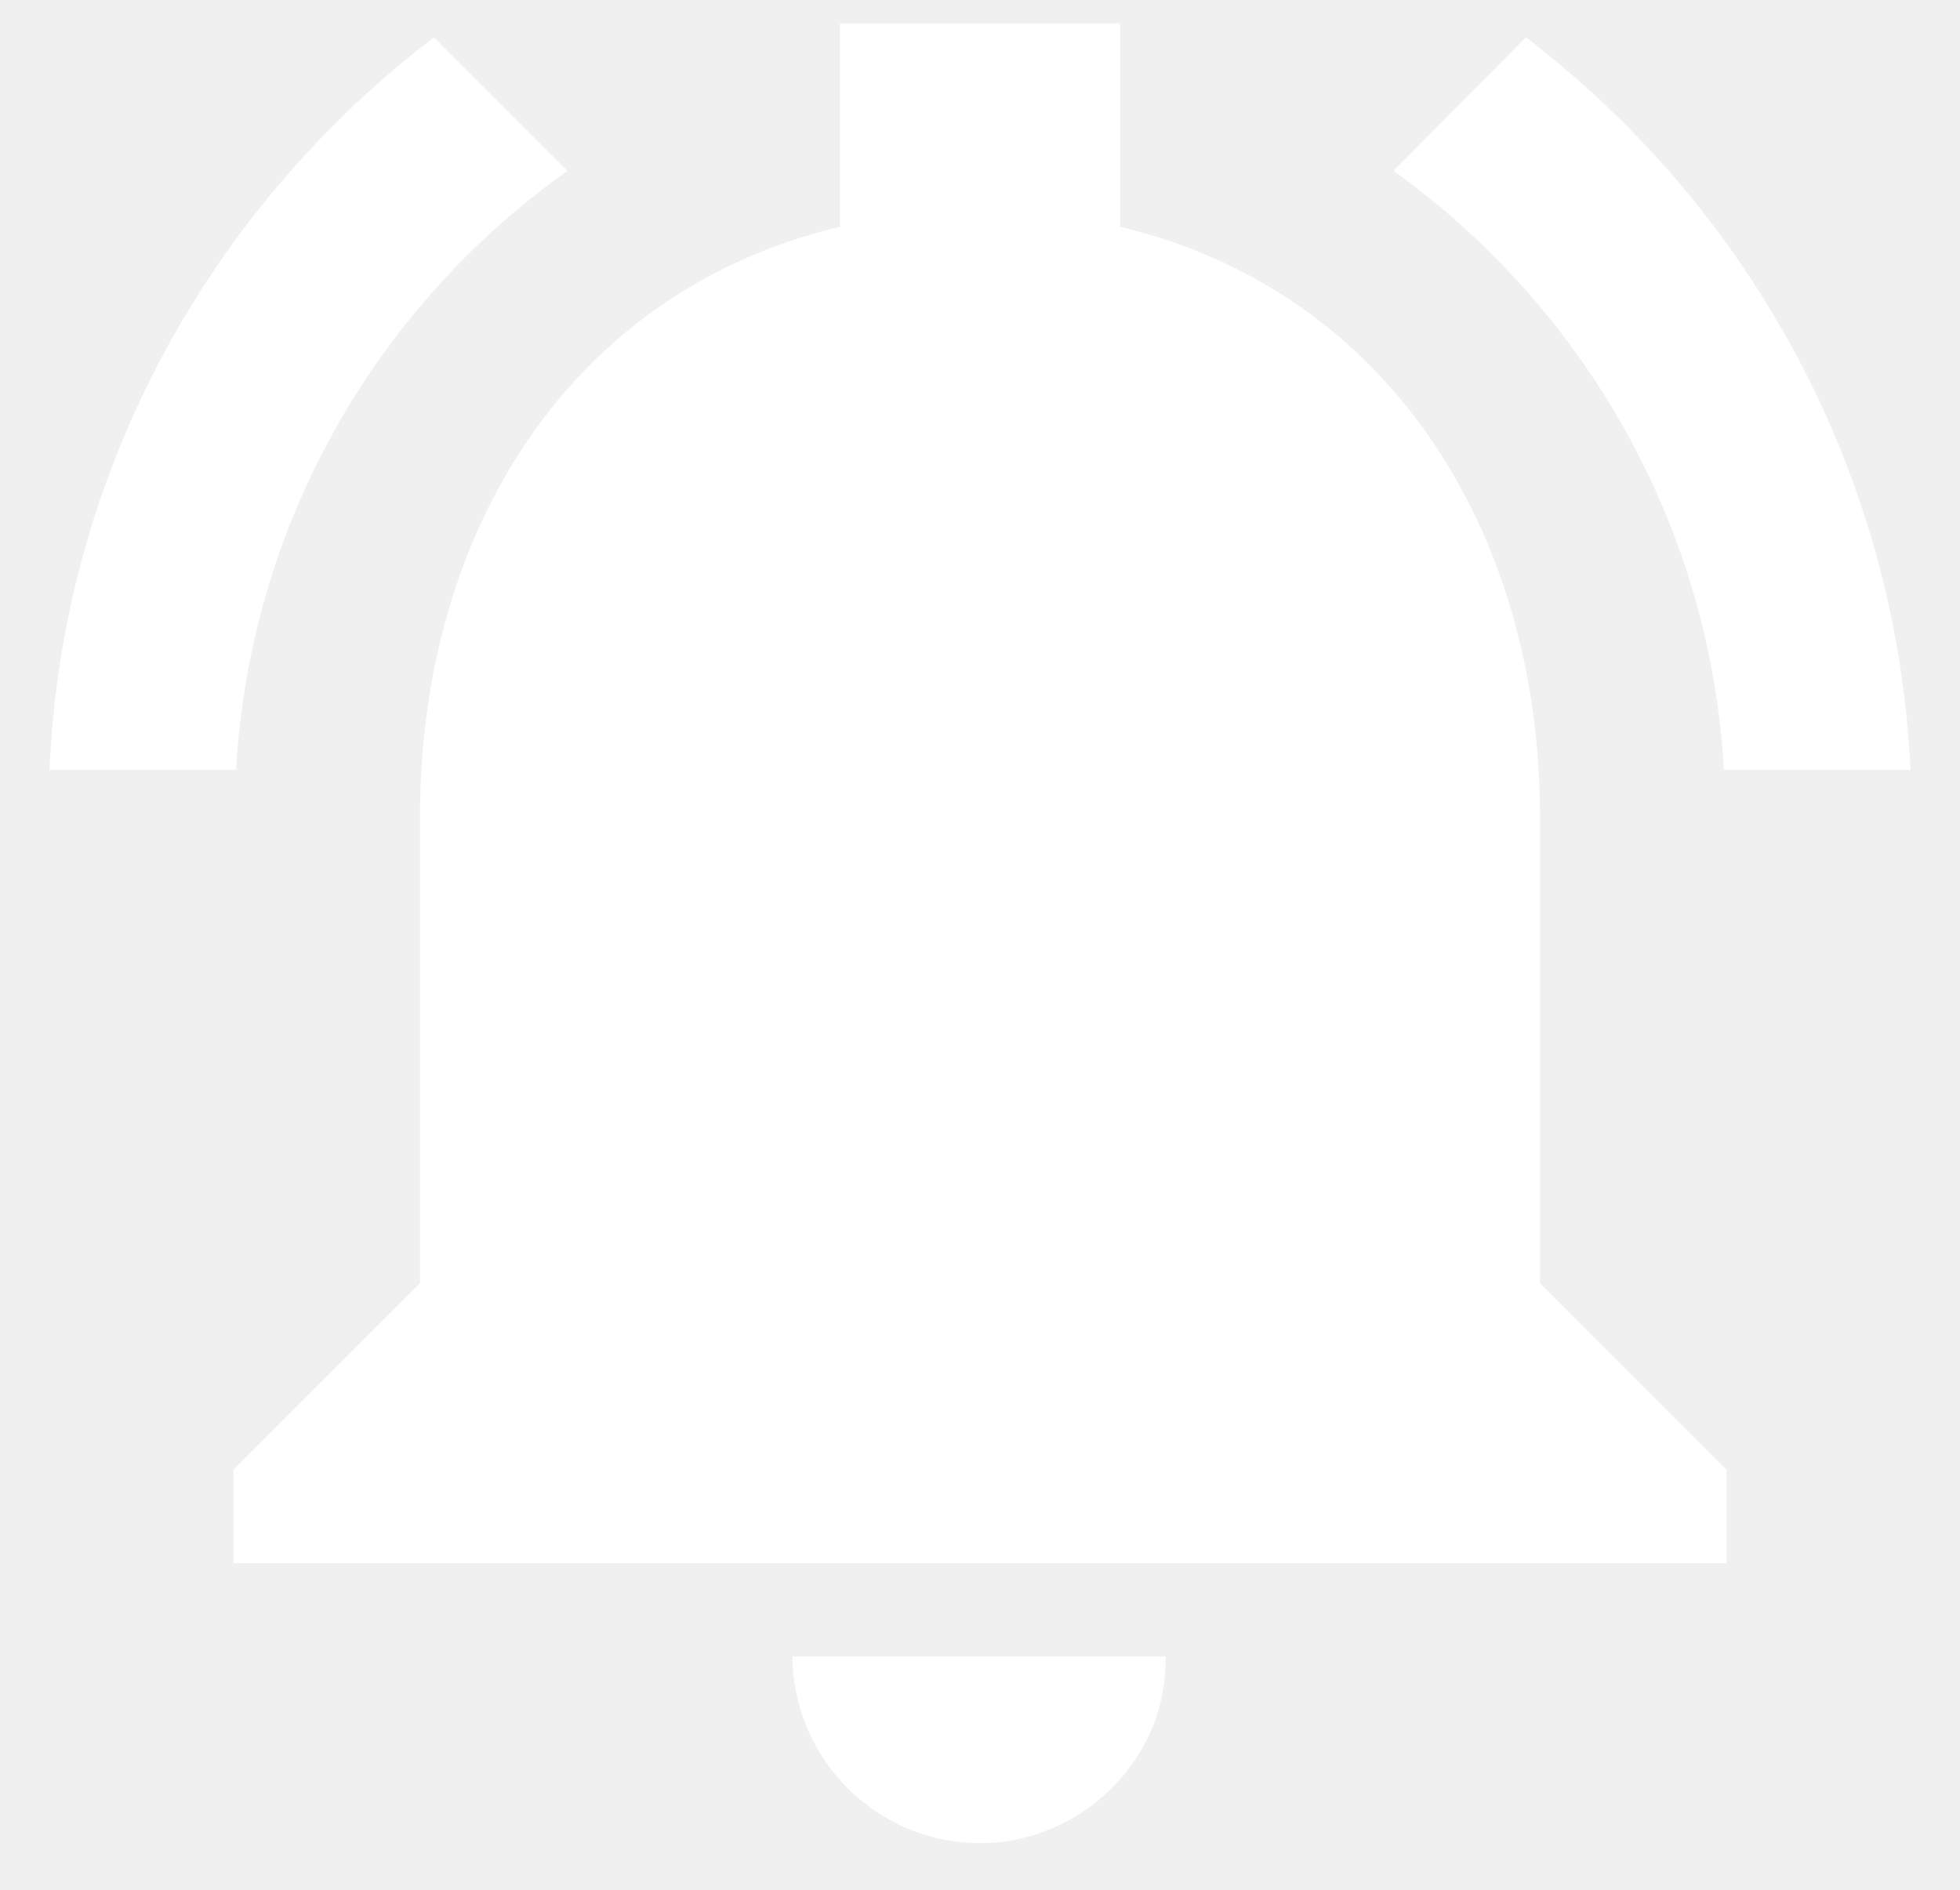
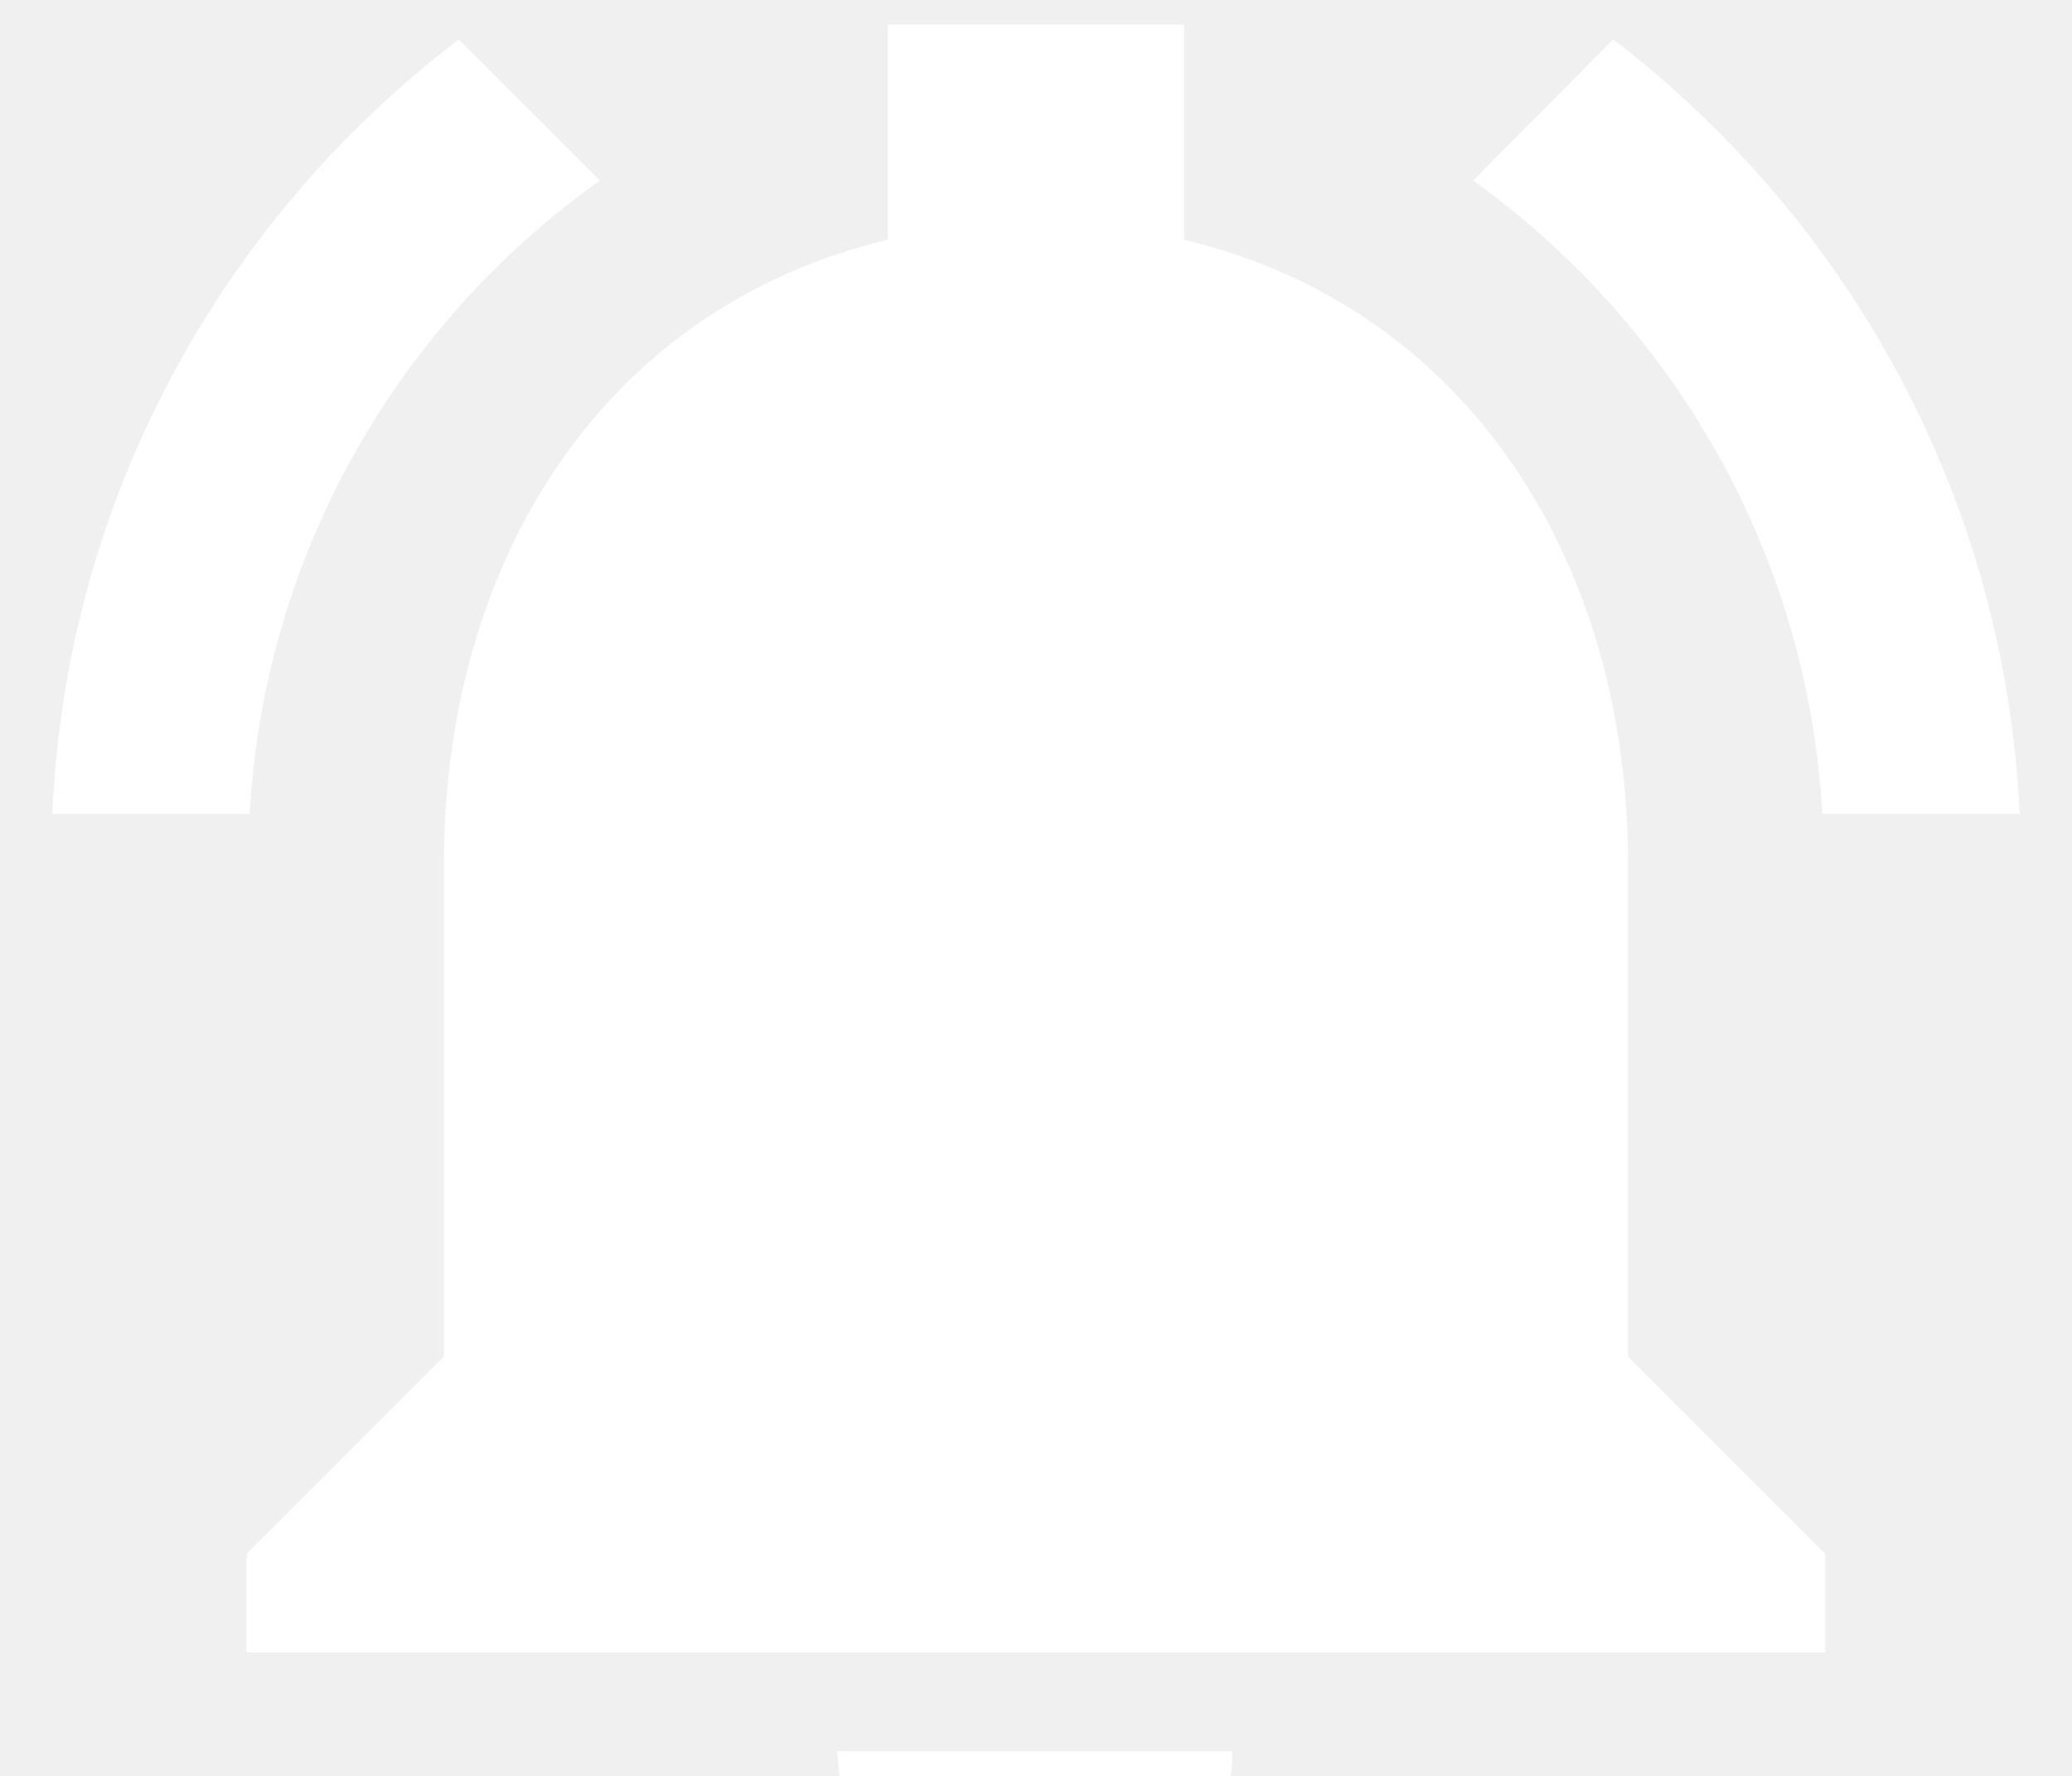
- <svg xmlns="http://www.w3.org/2000/svg" width="28" height="27" viewBox="0 0 28 27" fill="none">
+ <svg xmlns="http://www.w3.org/2000/svg" viewBox="0 0 28 24" fill="none">
  <path d="M8.107 2.44L6.2 0.533C3 2.973 0.893 6.733 0.707 11H3.373C3.573 7.467 5.387 4.373 8.107 2.44ZM24.627 11H27.293C27.093 6.733 24.986 2.973 21.8 0.533L19.907 2.44C22.6 4.373 24.427 7.467 24.627 11ZM22 11.667C22 7.573 19.813 4.147 16 3.24V0.333H12V3.24C8.173 4.147 6 7.56 6 11.667V18.333L3.333 21V22.333H24.666V21L22 18.333V11.667ZM14 26.333C14.187 26.333 14.36 26.32 14.533 26.28C15.4 26.093 16.107 25.507 16.453 24.707C16.587 24.387 16.653 24.04 16.653 23.667H11.32C11.333 25.133 12.52 26.333 14 26.333Z" fill="white" />
</svg>
